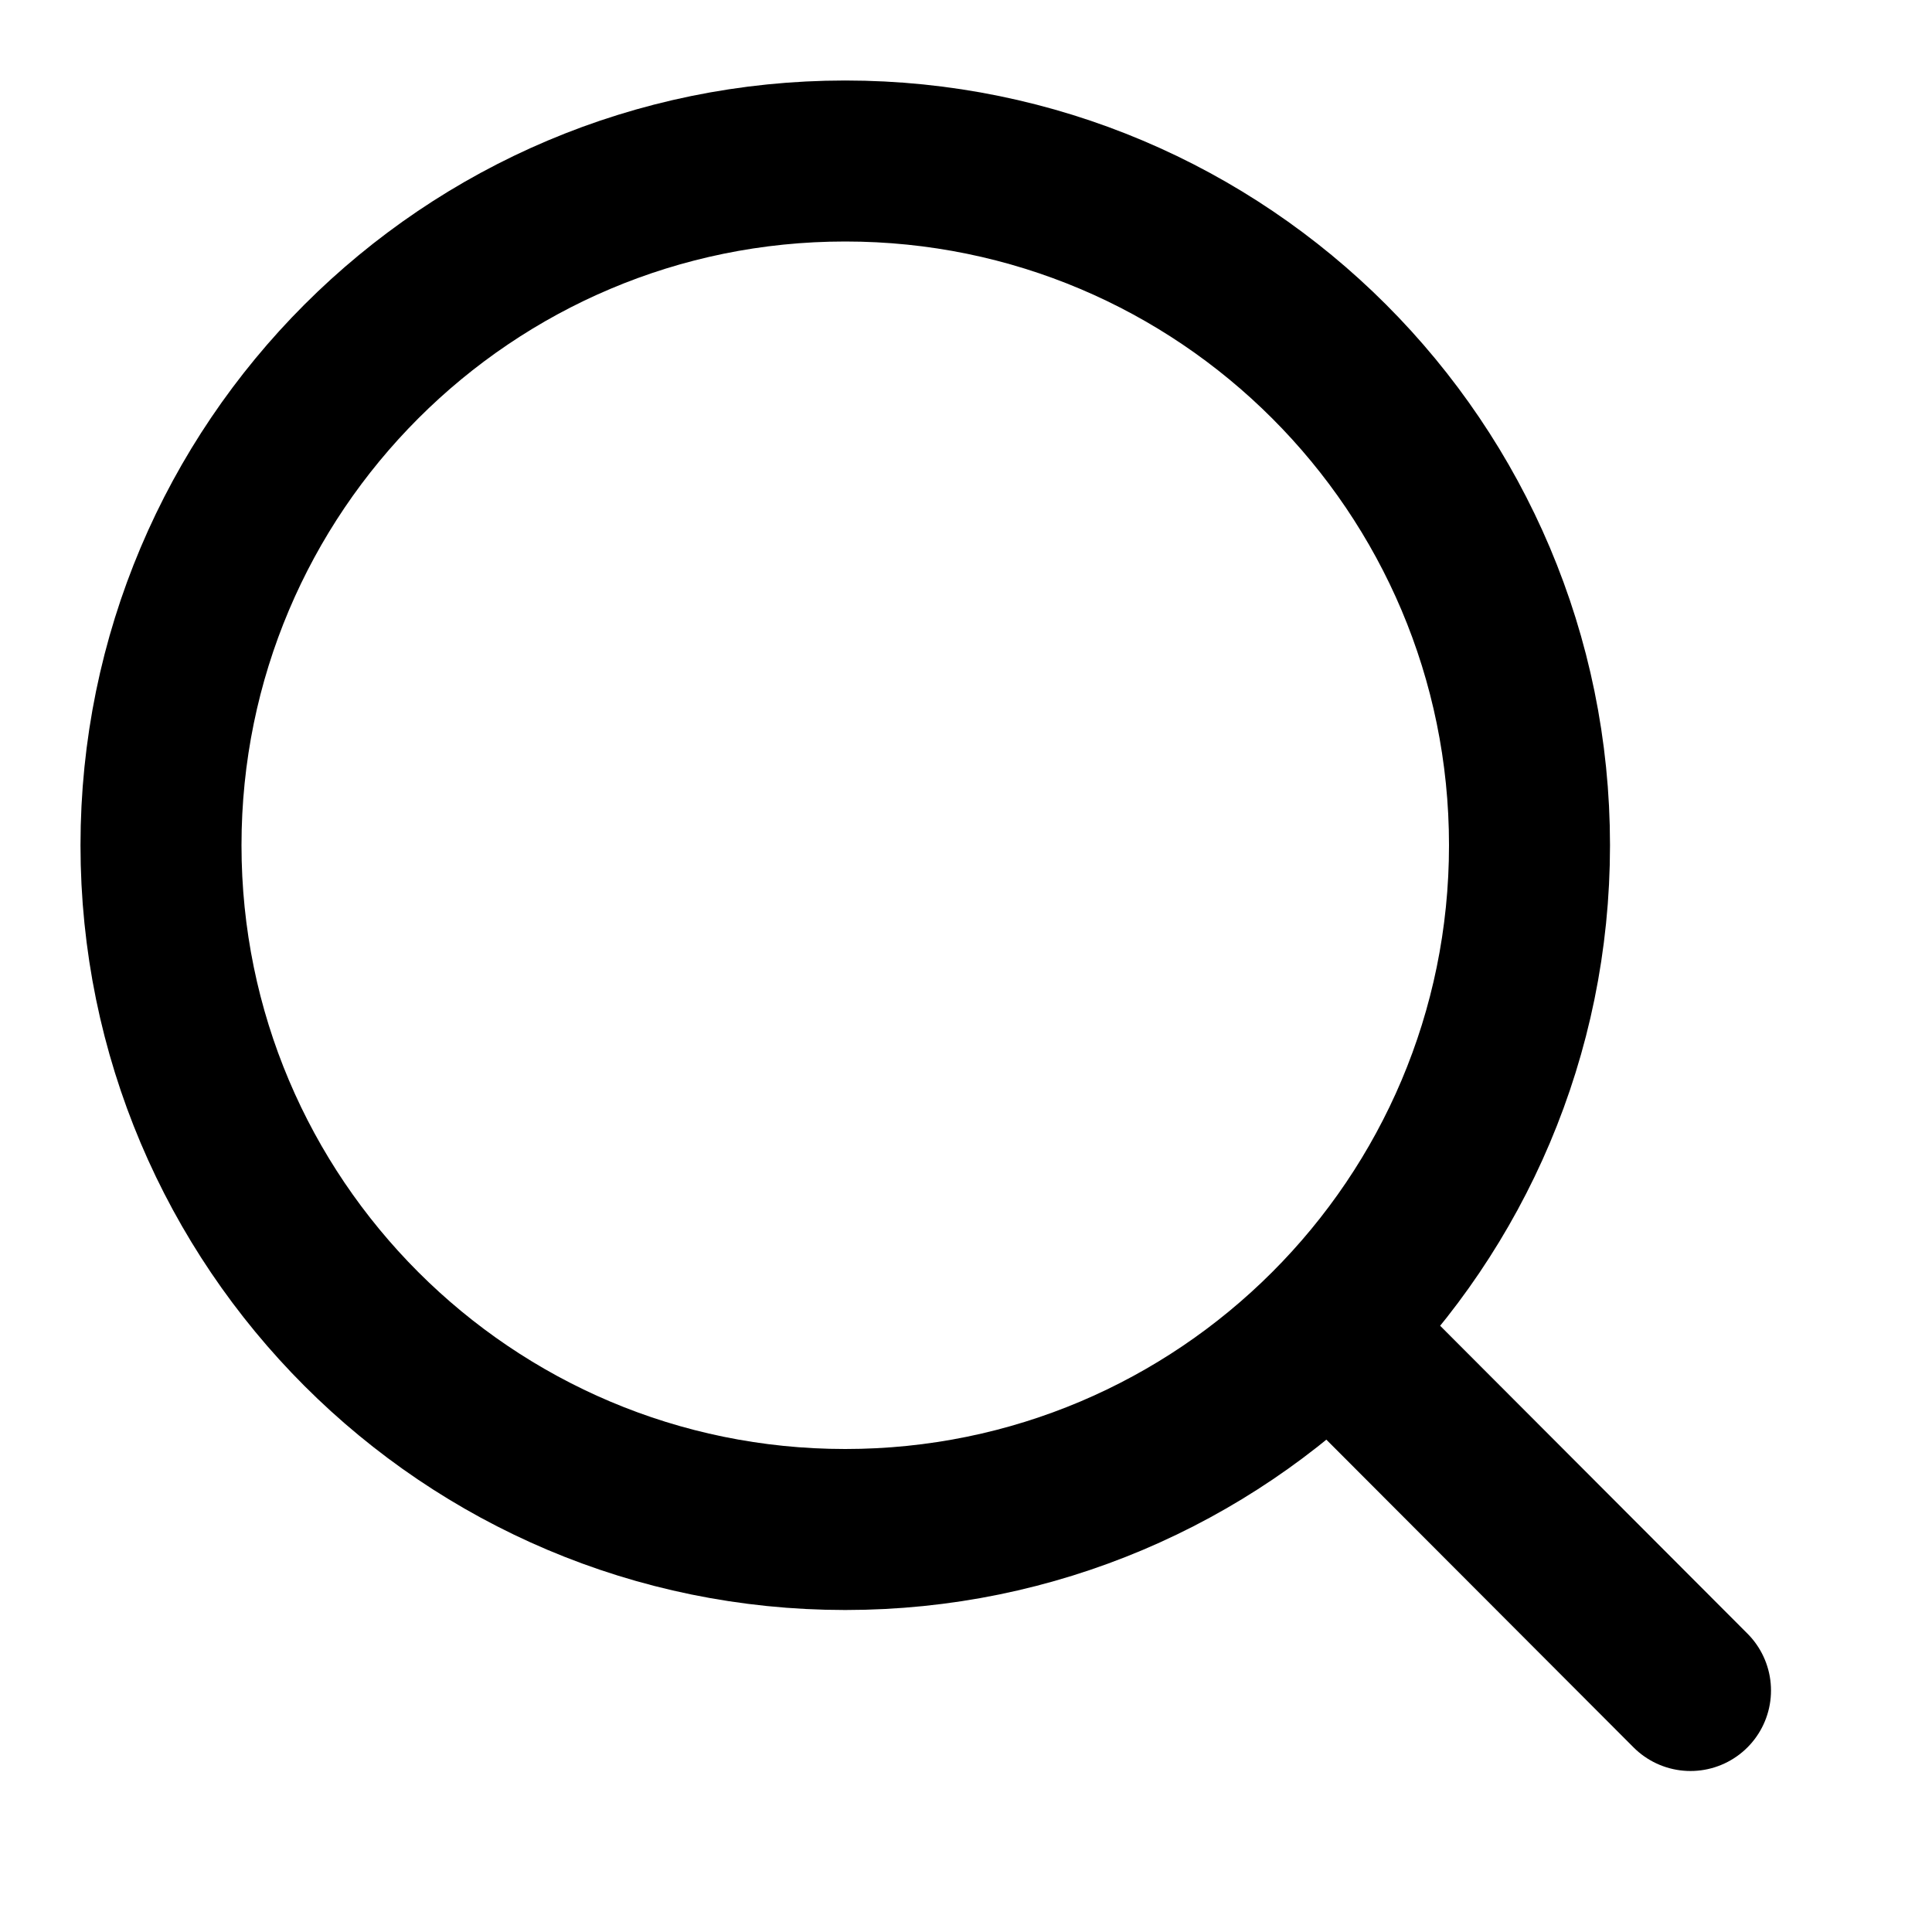
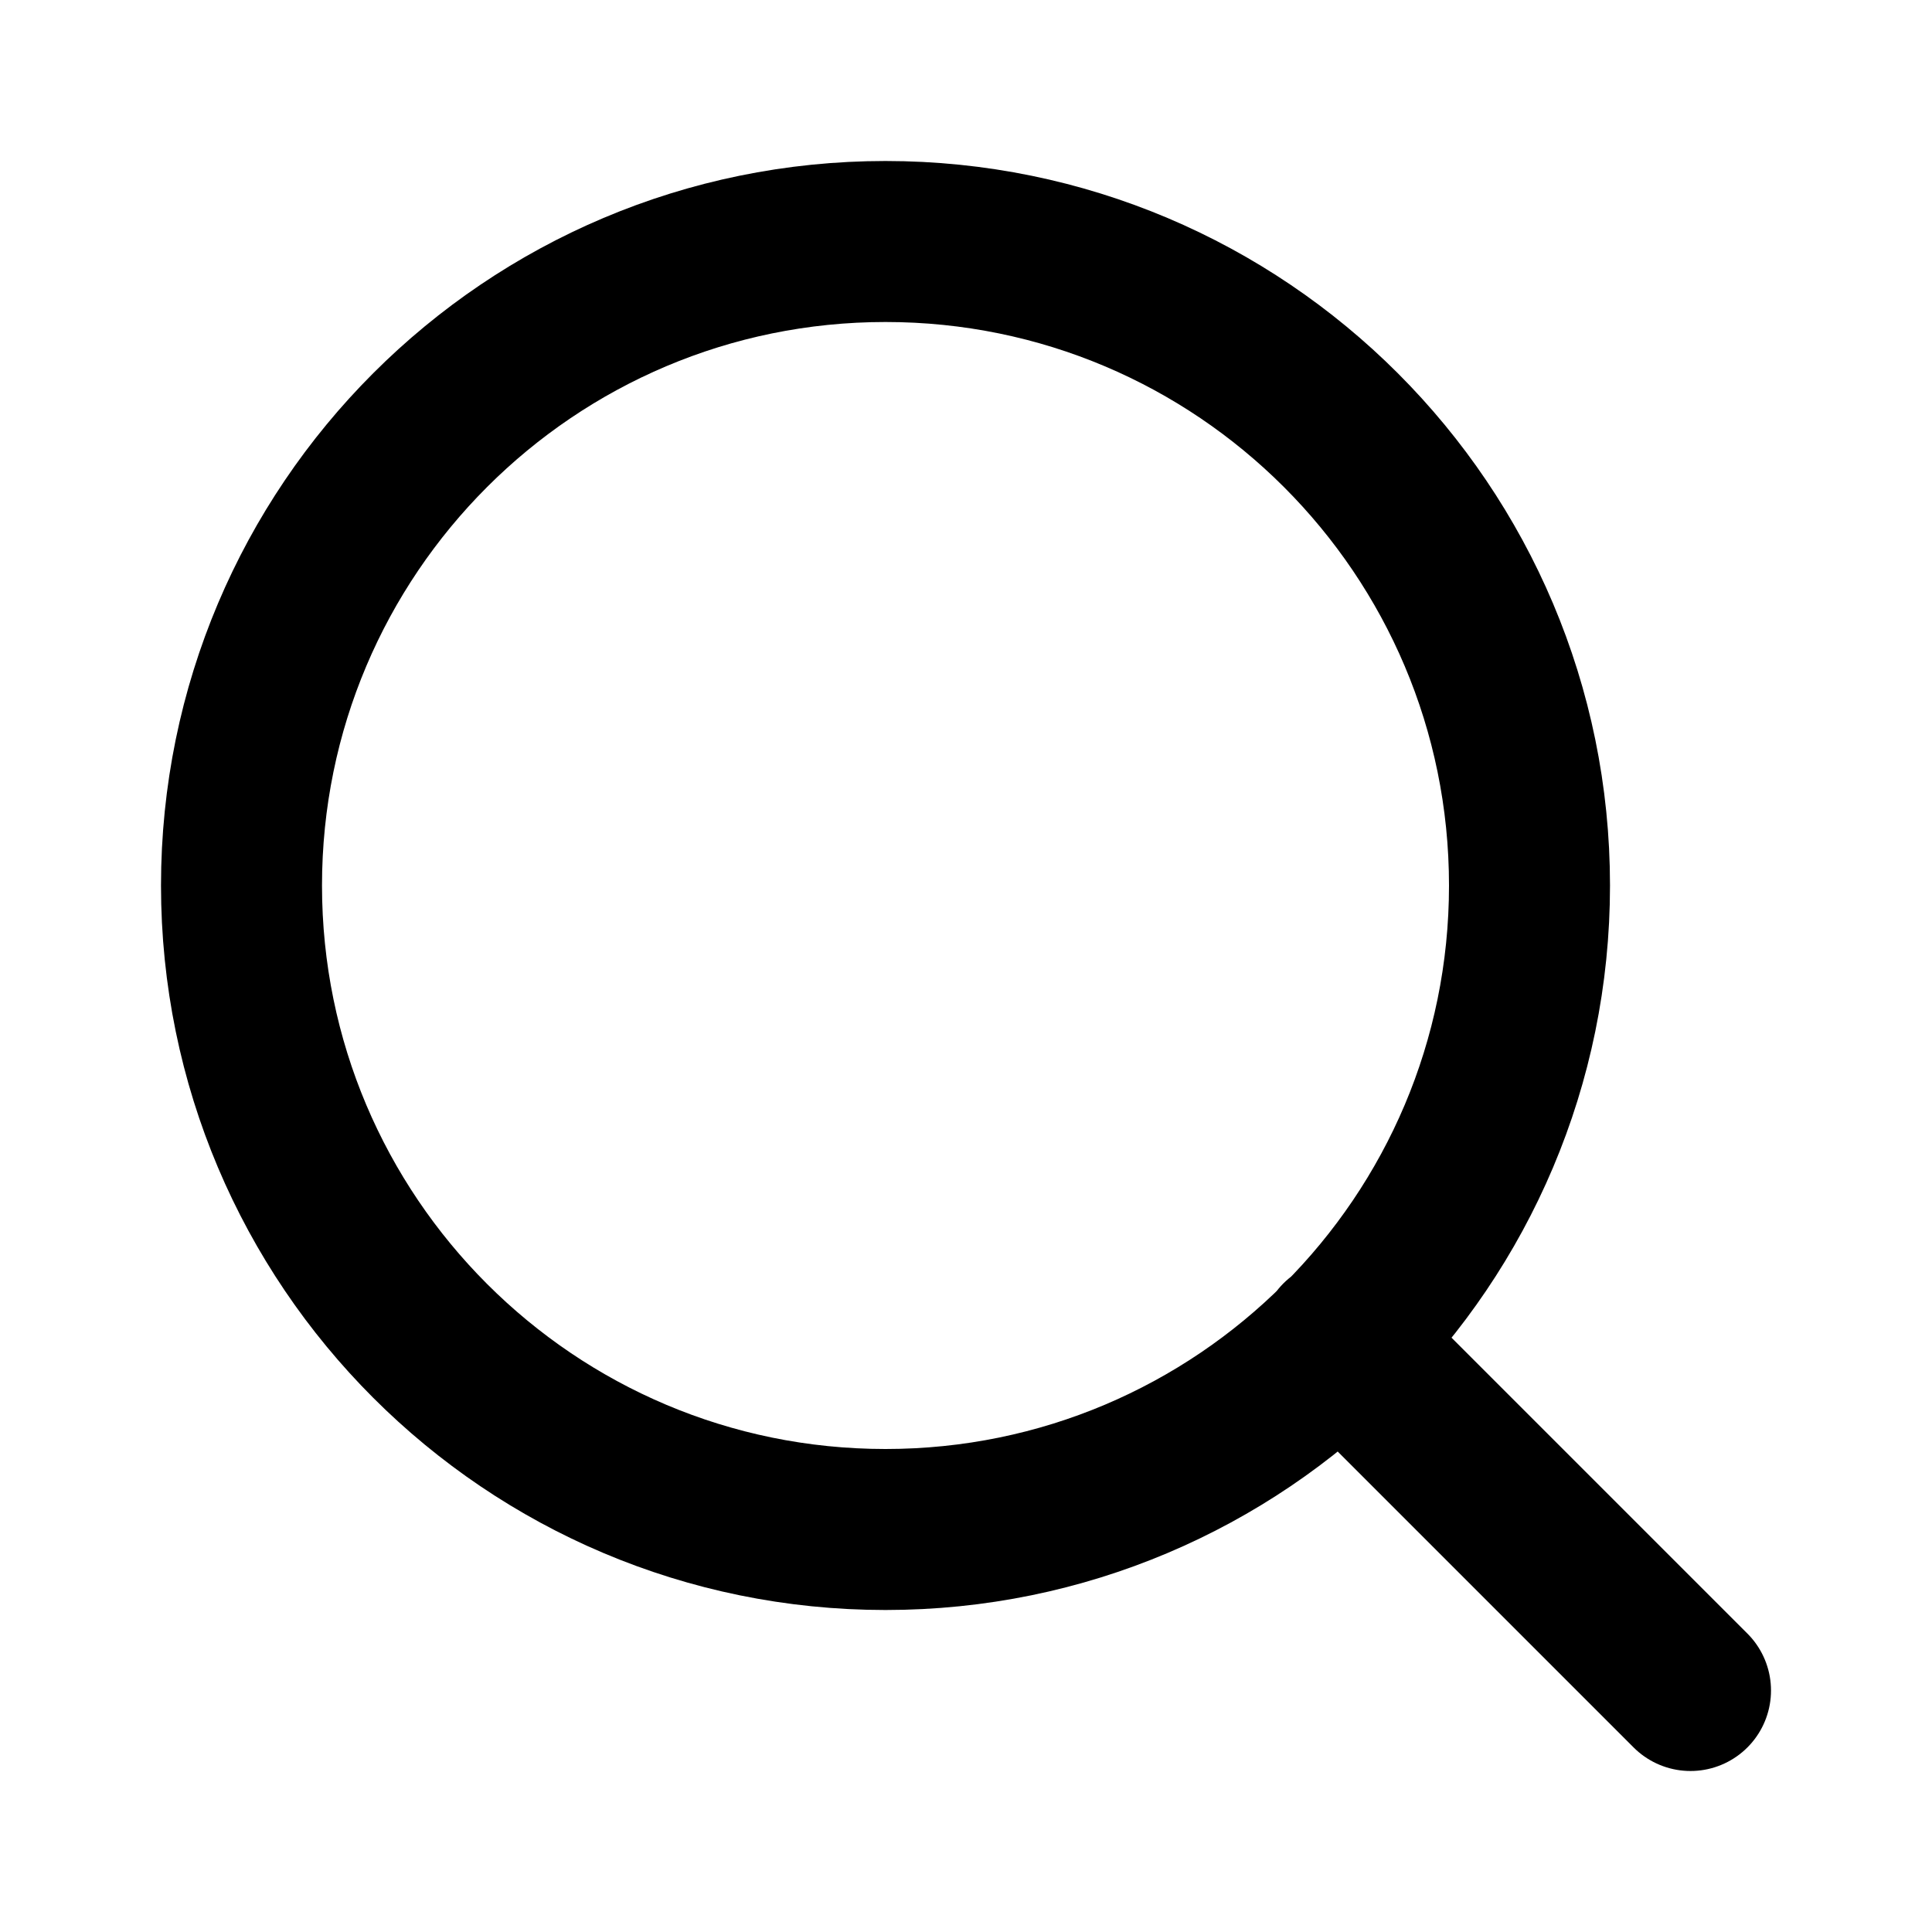
<svg xmlns="http://www.w3.org/2000/svg" width="24" height="24" viewBox="0 0 24 24" fill="none">
-   <path d="M21 21L16.514 16.506L21 21ZM19 10.5C19 15.194 15.194 19 10.5 19C5.806 19 2 15.194 2 10.5C2 5.806 5.806 2 10.5 2C15.194 2 19 5.806 19 10.5Z" stroke="currentColor" stroke-width="2" stroke-linecap="round" stroke-linejoin="round" />
+   <path d="M21 21L16.65 16.65M19 11C19 15.418 15.418 19 11 19C6.582 19 3 15.418 3 11C3 6.582 6.582 3 11 3C15.418 3 19 6.582 19 11Z" stroke="currentColor" stroke-width="2" stroke-linecap="round" stroke-linejoin="round" />
</svg>
